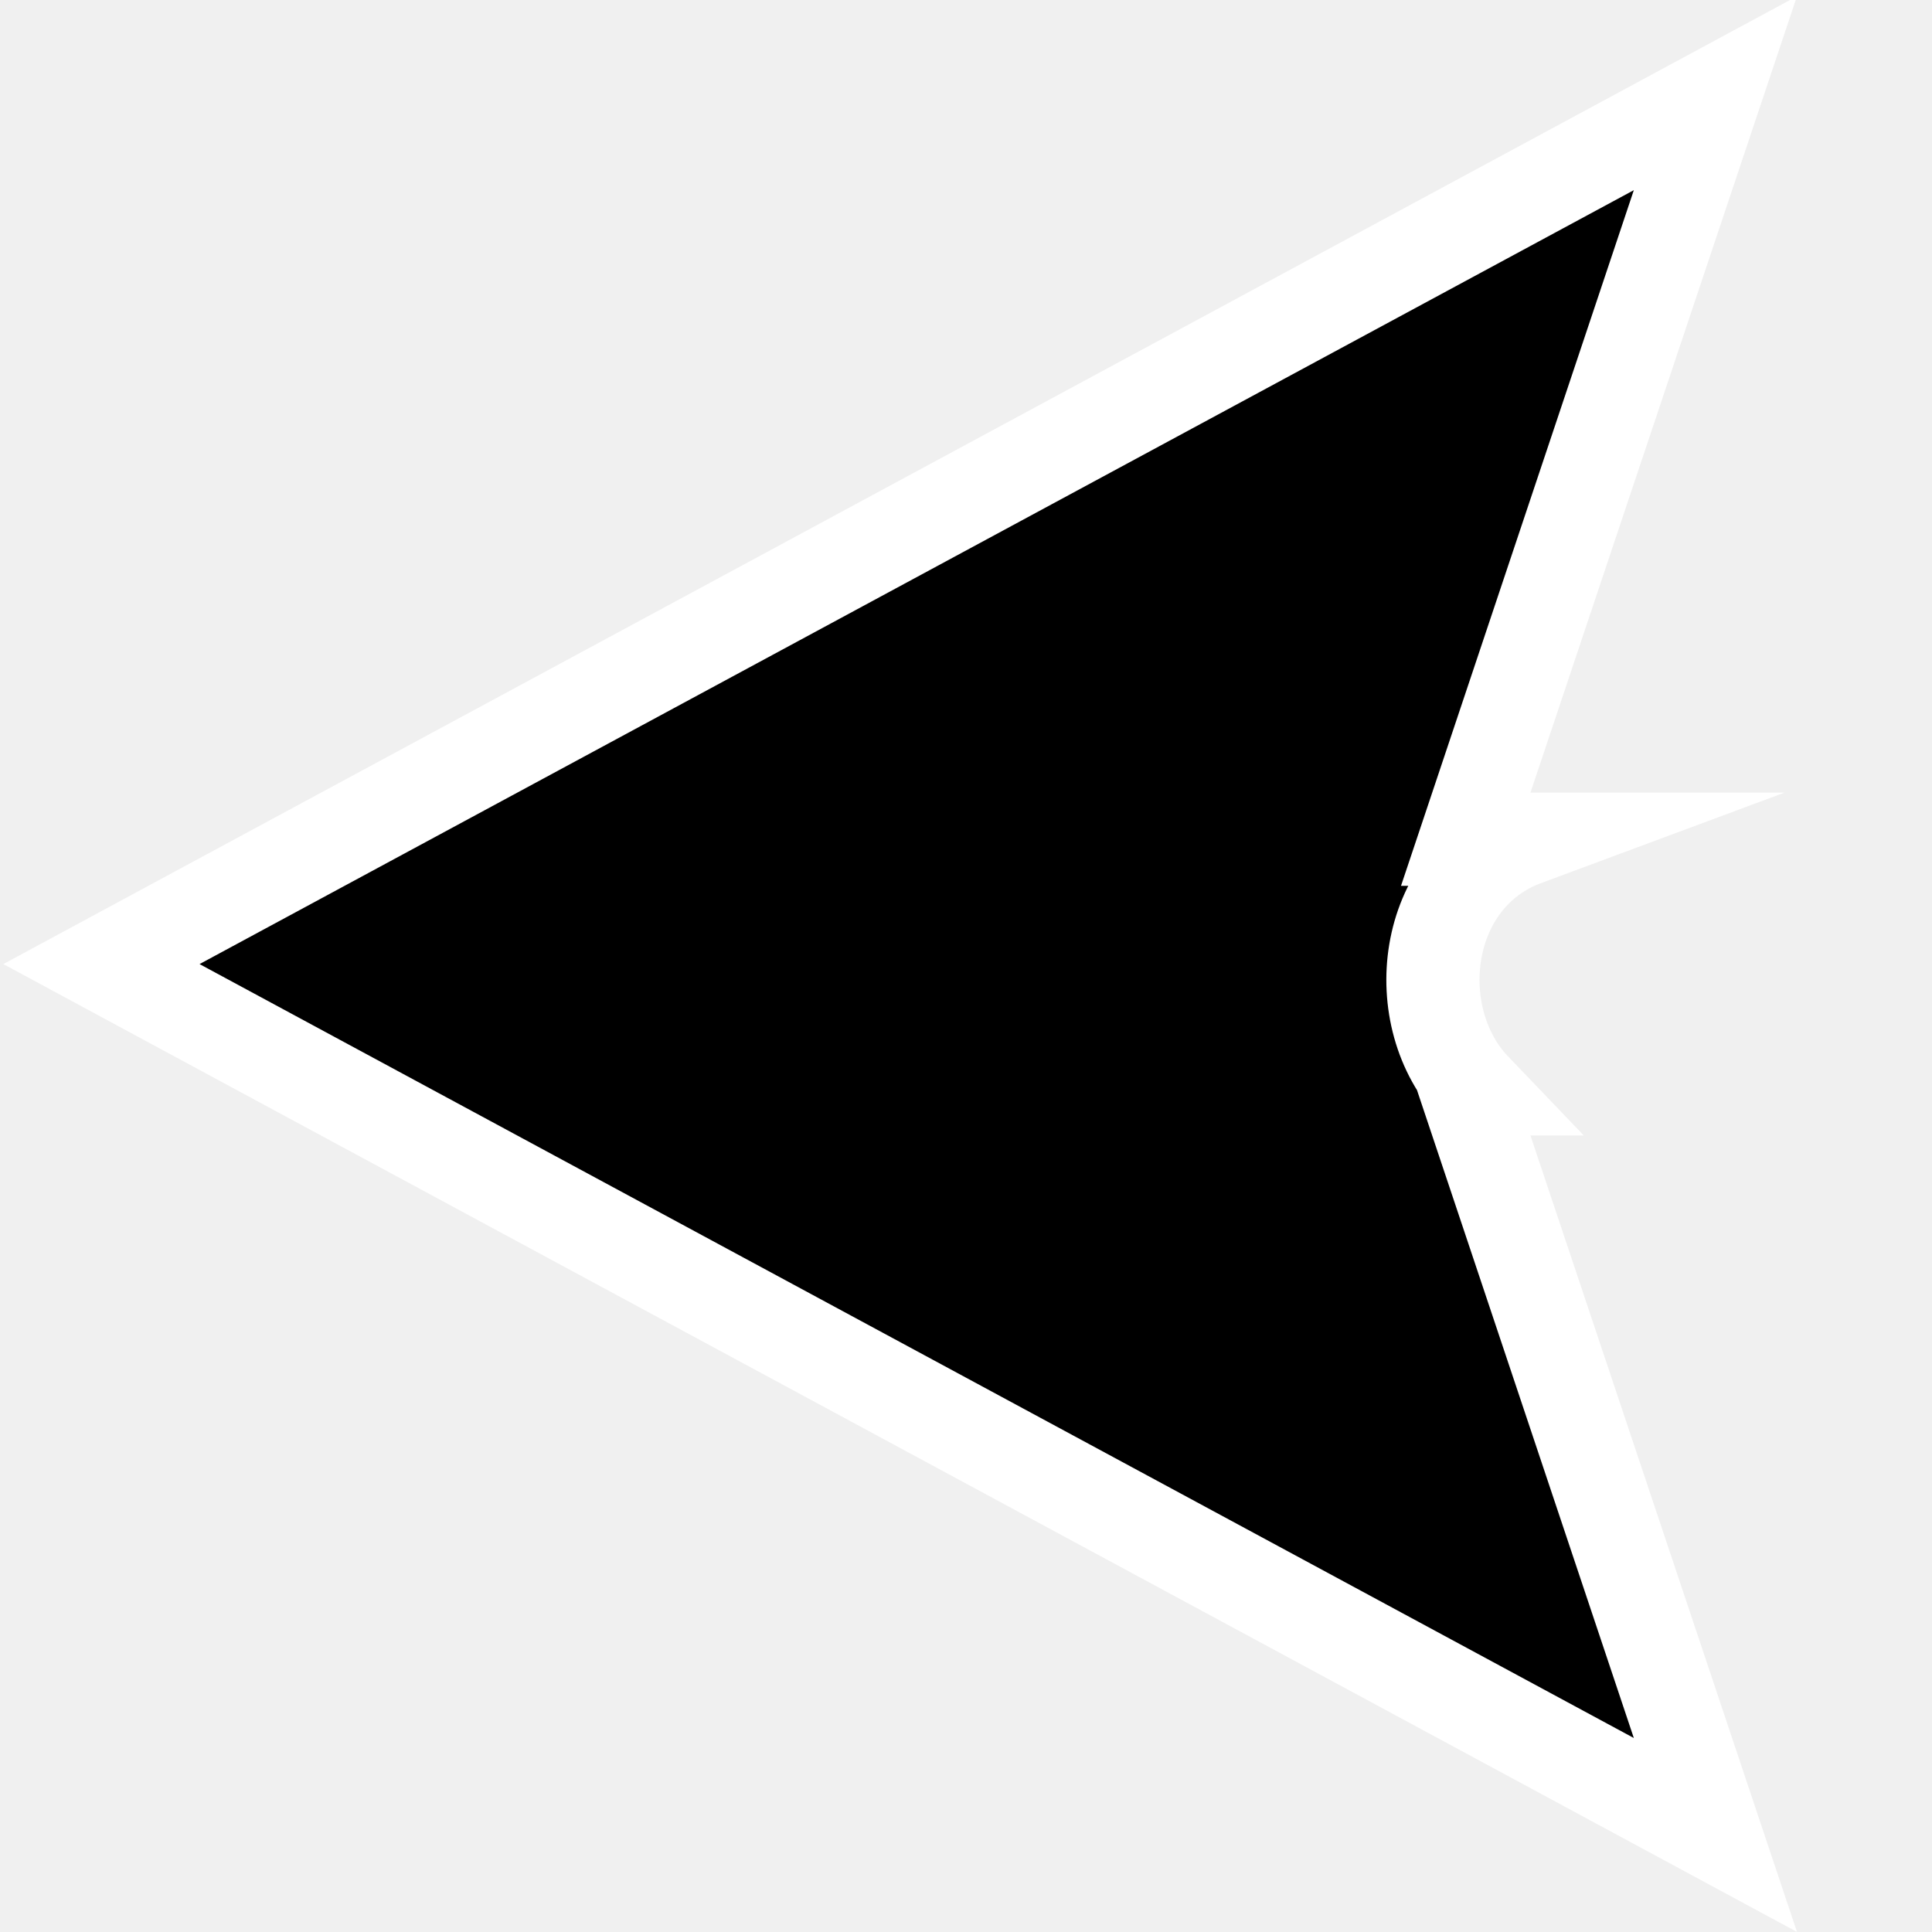
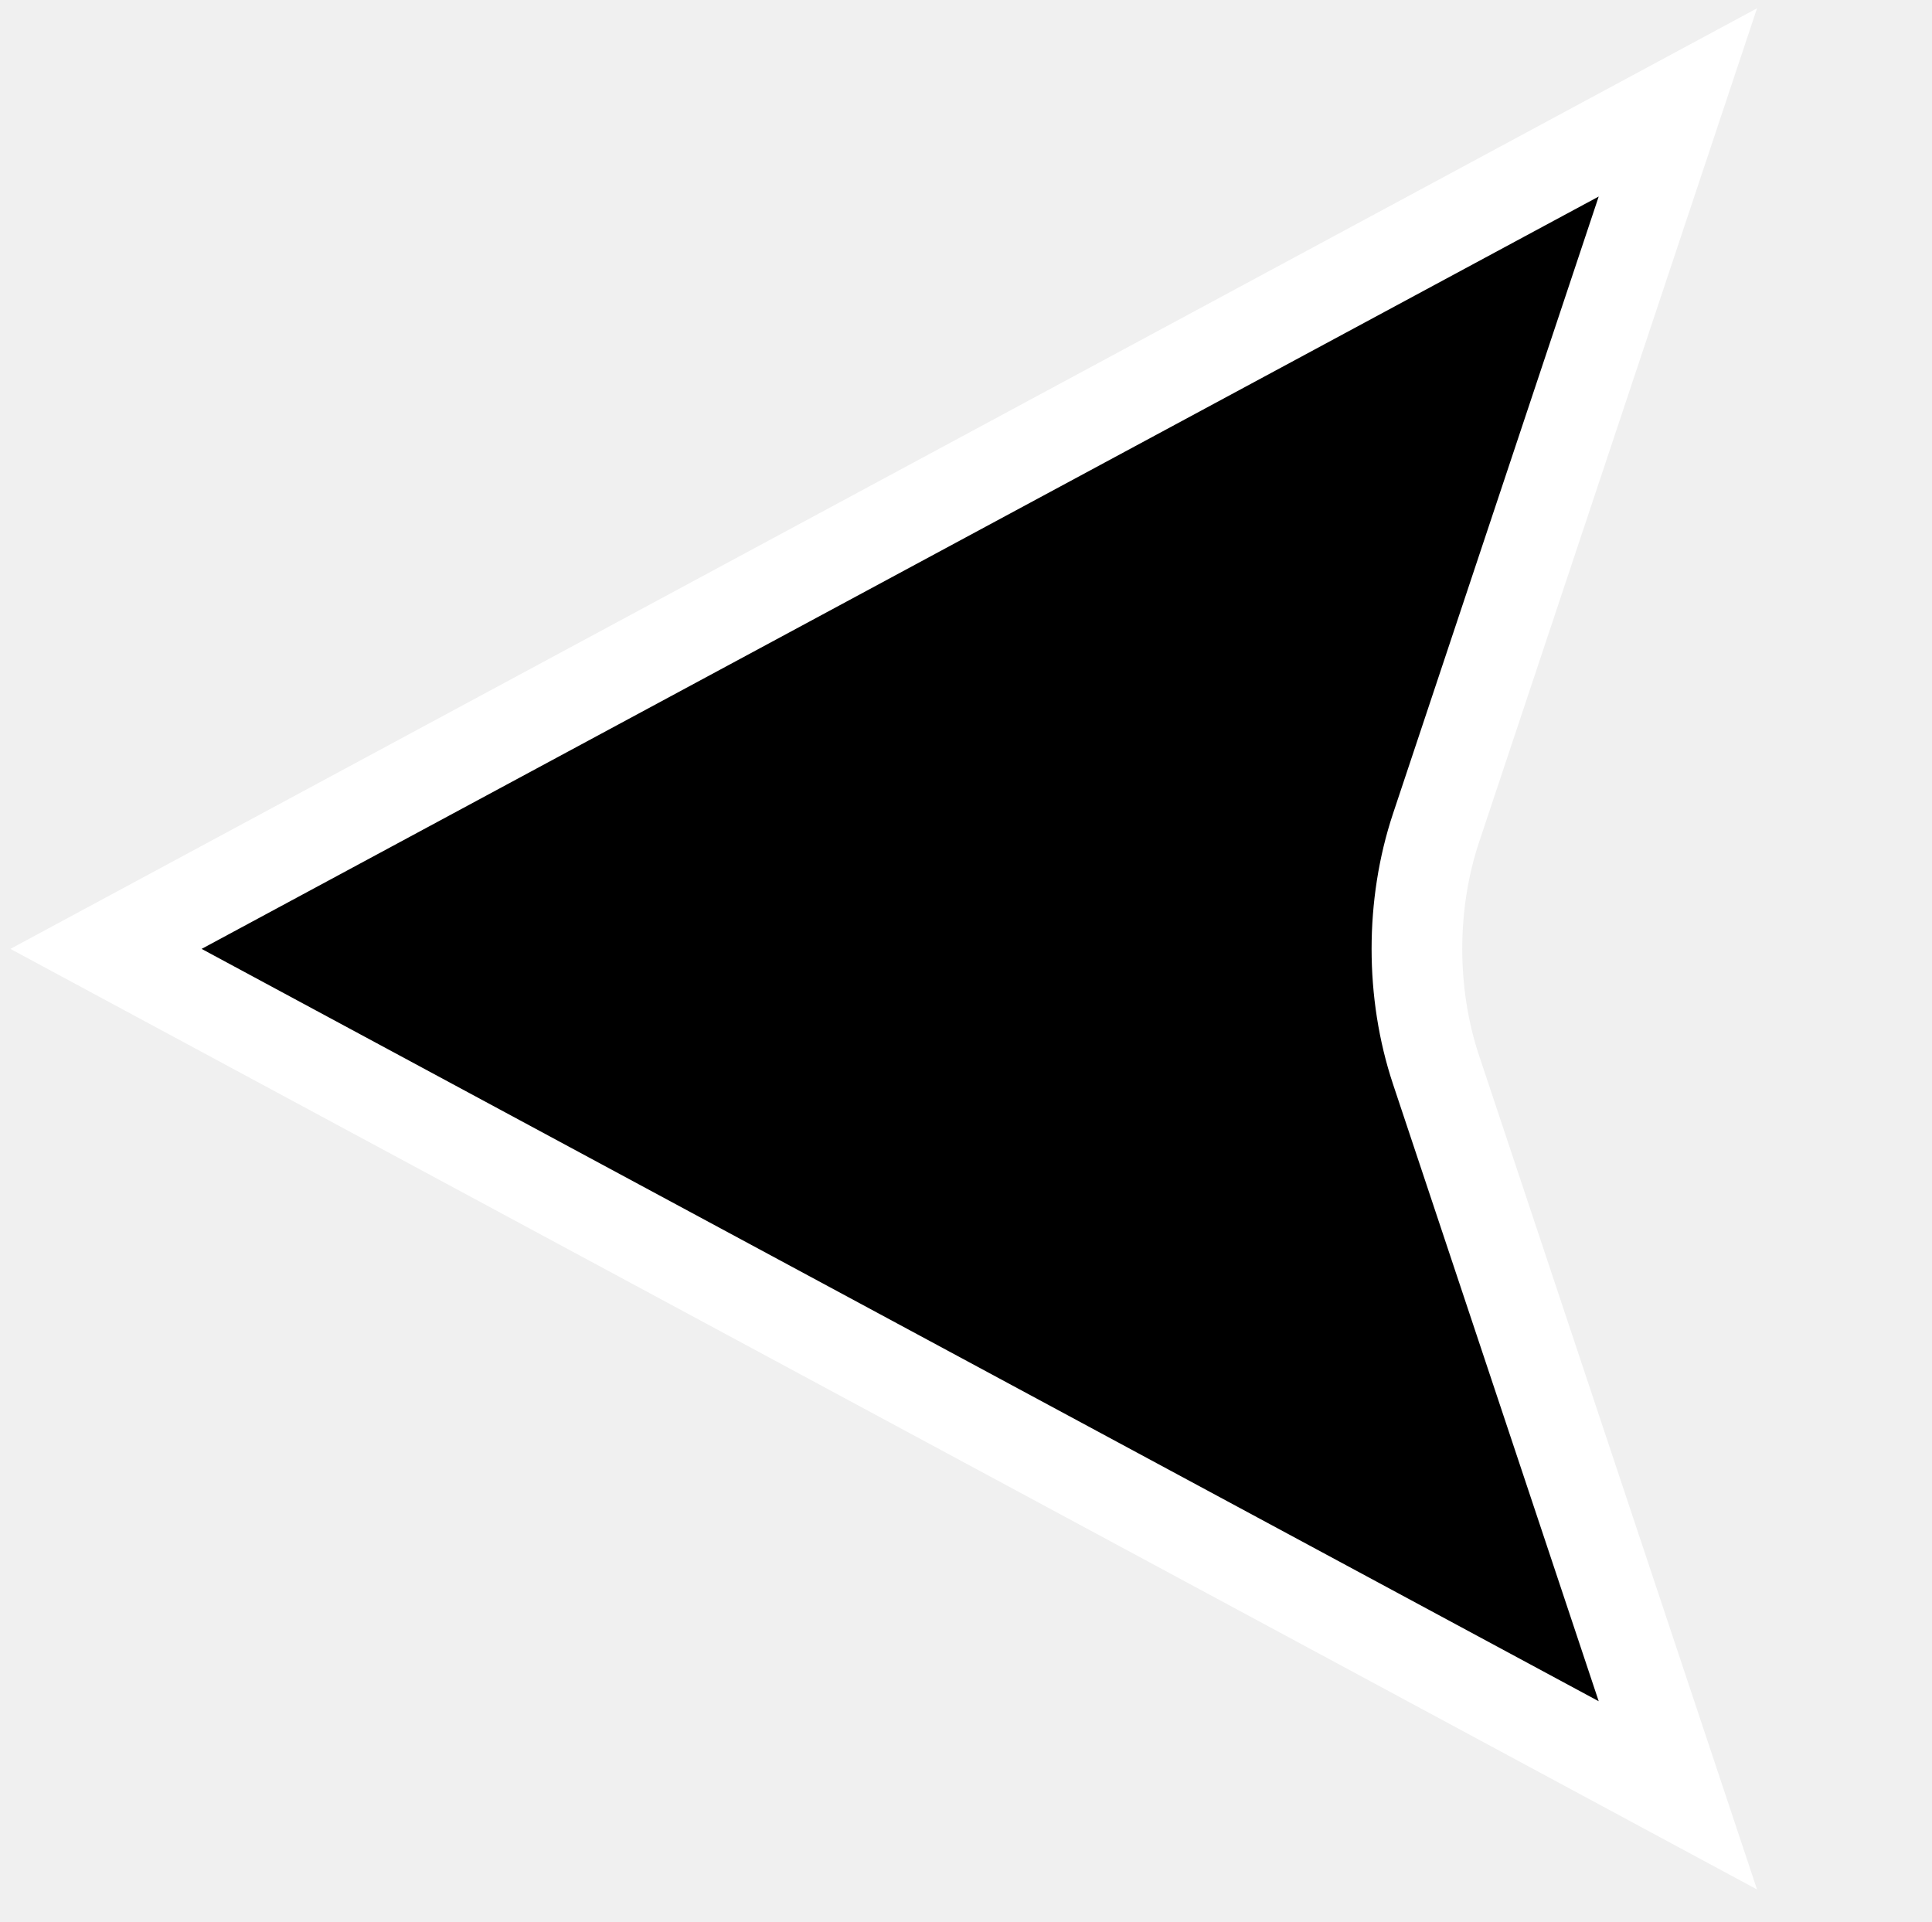
- <svg xmlns="http://www.w3.org/2000/svg" version="1.1" id="svg8" x="0px" y="0px" viewBox="0 0 65 65" style="enable-background:new 0 0 65 65;" xml:space="preserve">
-   <style type="text/css">
- 	.st0{stroke:#FFFFFF;stroke-width:3.135;stroke-miterlimit:15.104;}
- </style>
-   <g id="layer1" transform="translate(-80.48717,-123.1645)">
-     <path class="st0" d="M130.1,159.8c-2.3-2.4-1.8-7.1,1.7-8.4h-2l8.4-25.1l-54.3,29.3l54.3,29.3l-8.4-25.1H130.1z" />
+ <svg xmlns="http://www.w3.org/2000/svg" width="66.786" height="66.429" viewBox="0 0 17.687 17.576" version="1.1" id="svg8">
+   <defs id="defs2" />
+   <g id="layer1" transform="translate(-80.39259,-123.0766)">
+     <path style="fill:#000000;stroke:#ffffff;stroke-width:0.83;stroke-miterlimit:4;stroke-dasharray:none;stroke-opacity:1" d="m 93.539,130.648 2.214,-6.642 -14.39,7.749 14.39,7.749 -2.214,-6.642 c -0.233,-0.7 -0.233,-1.514 0,-2.214 z" id="path91" />
  </g>
</svg>
